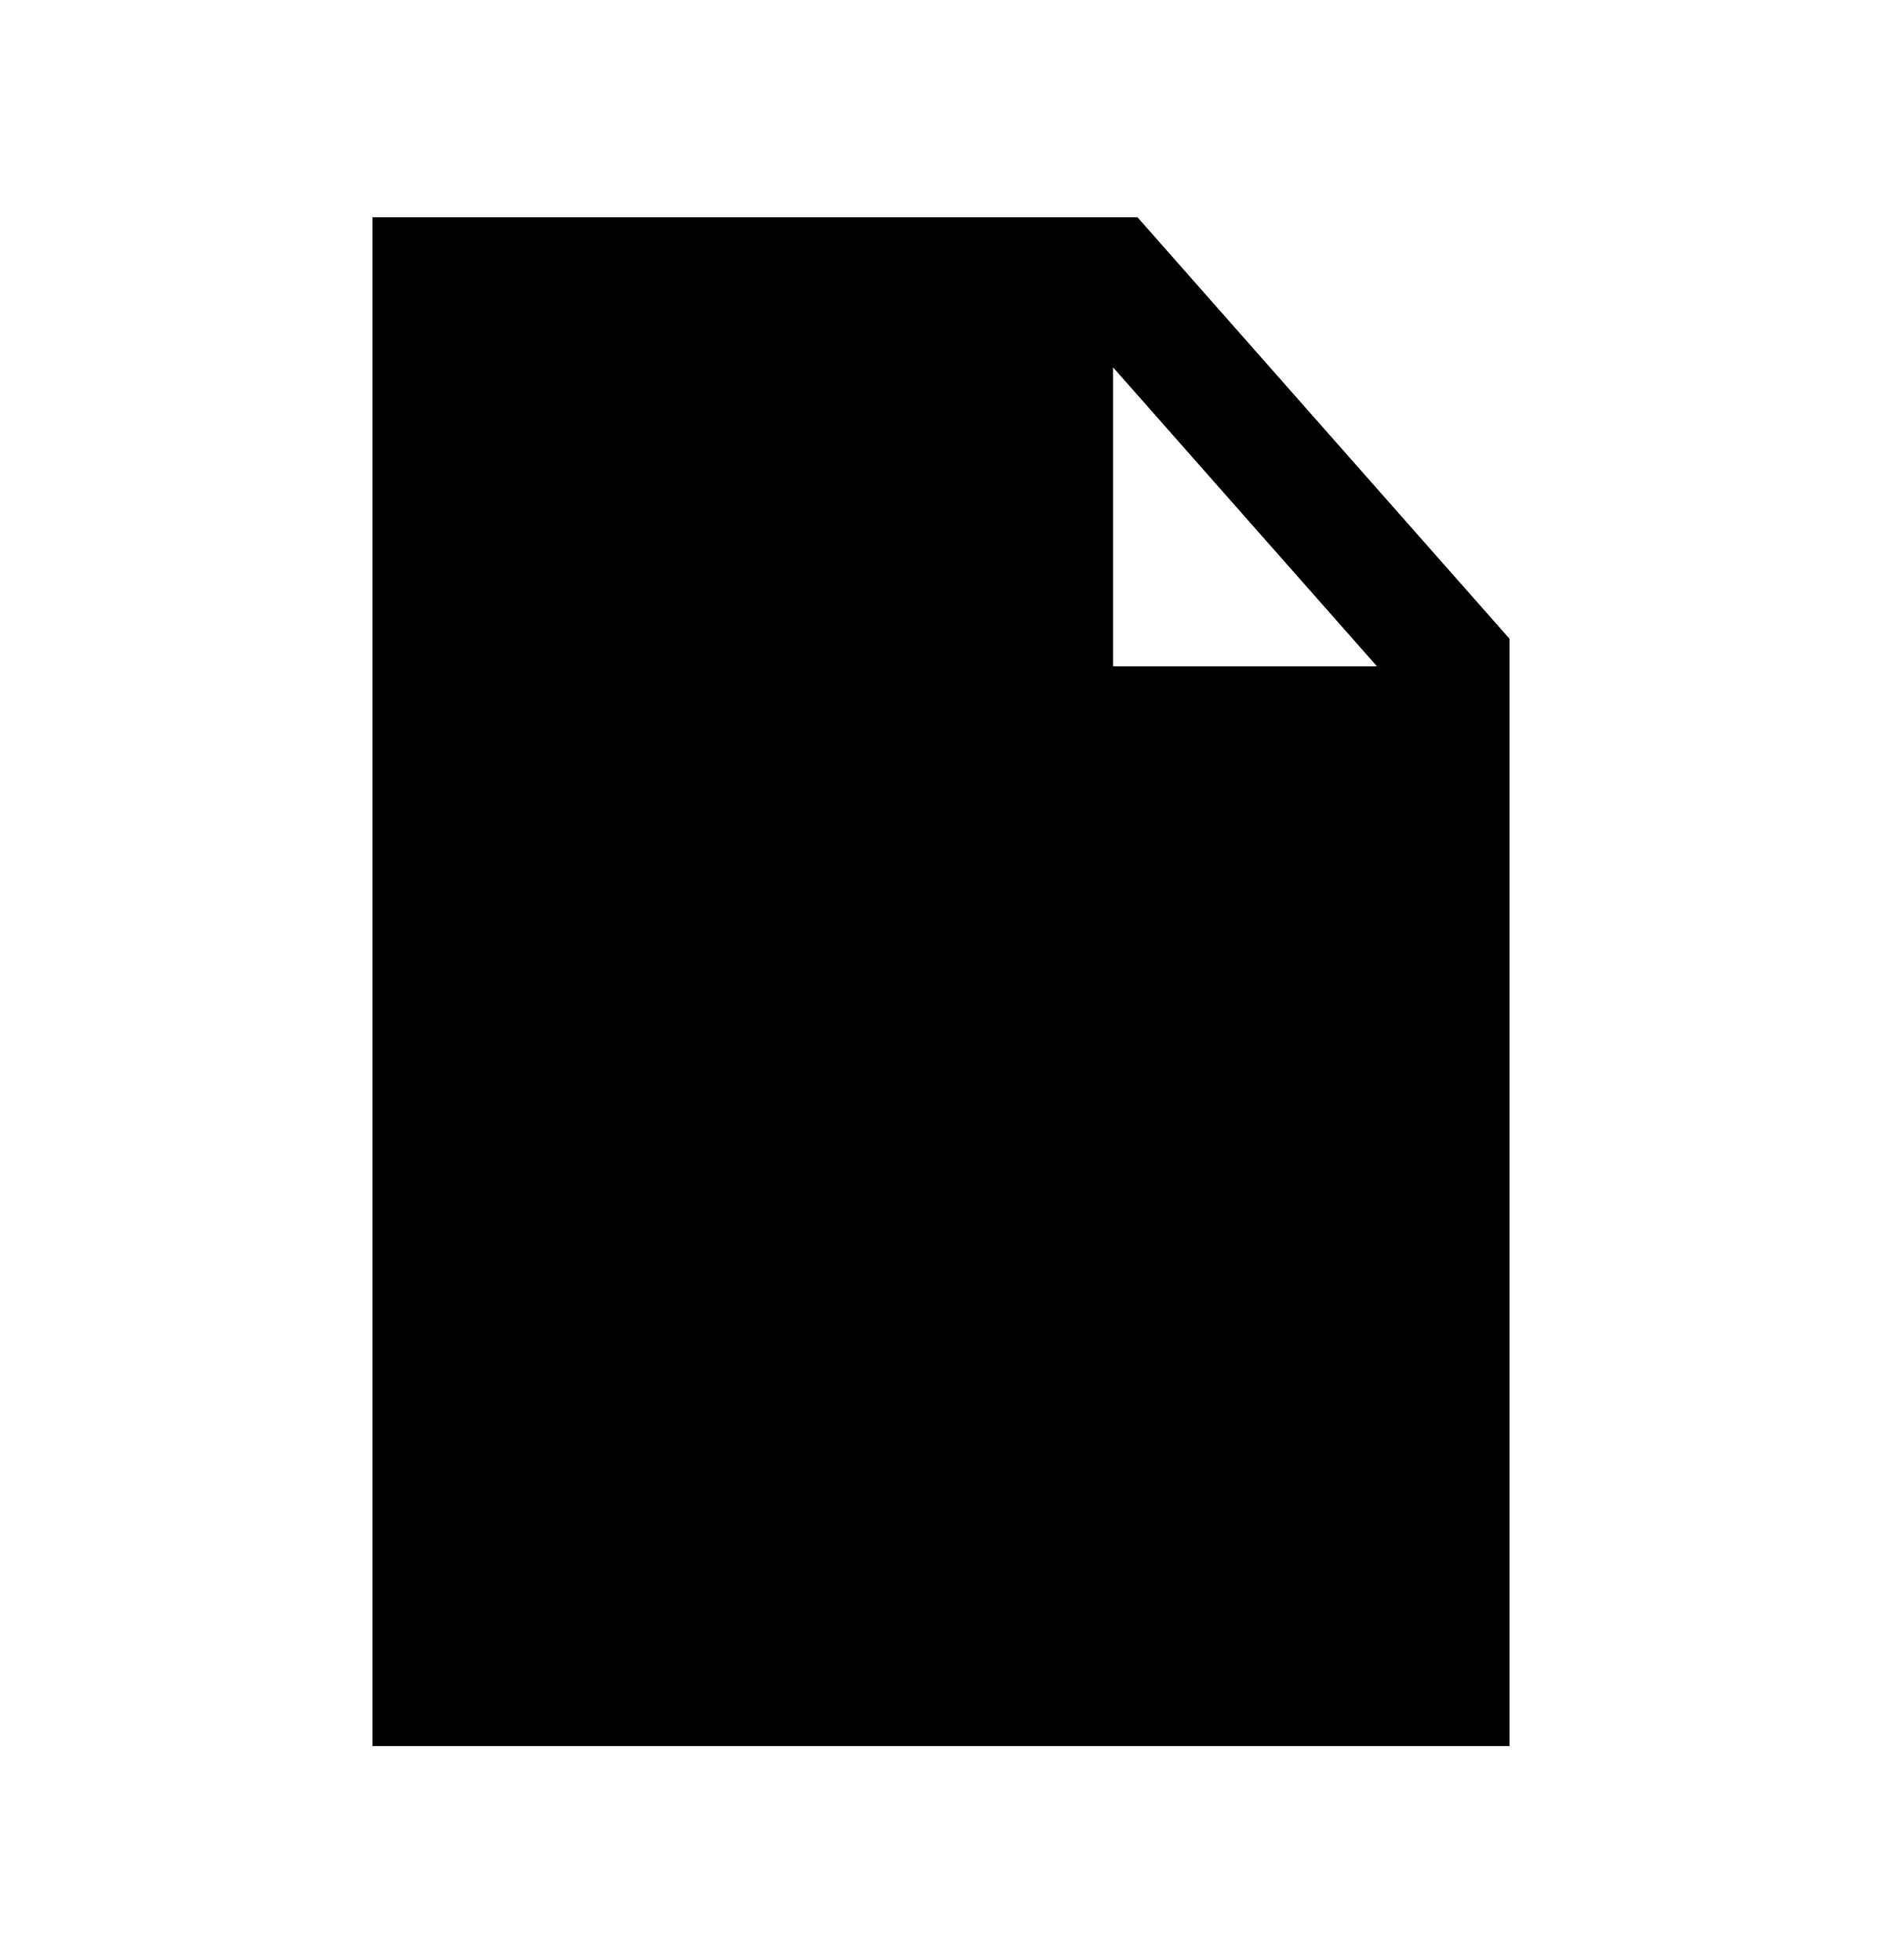
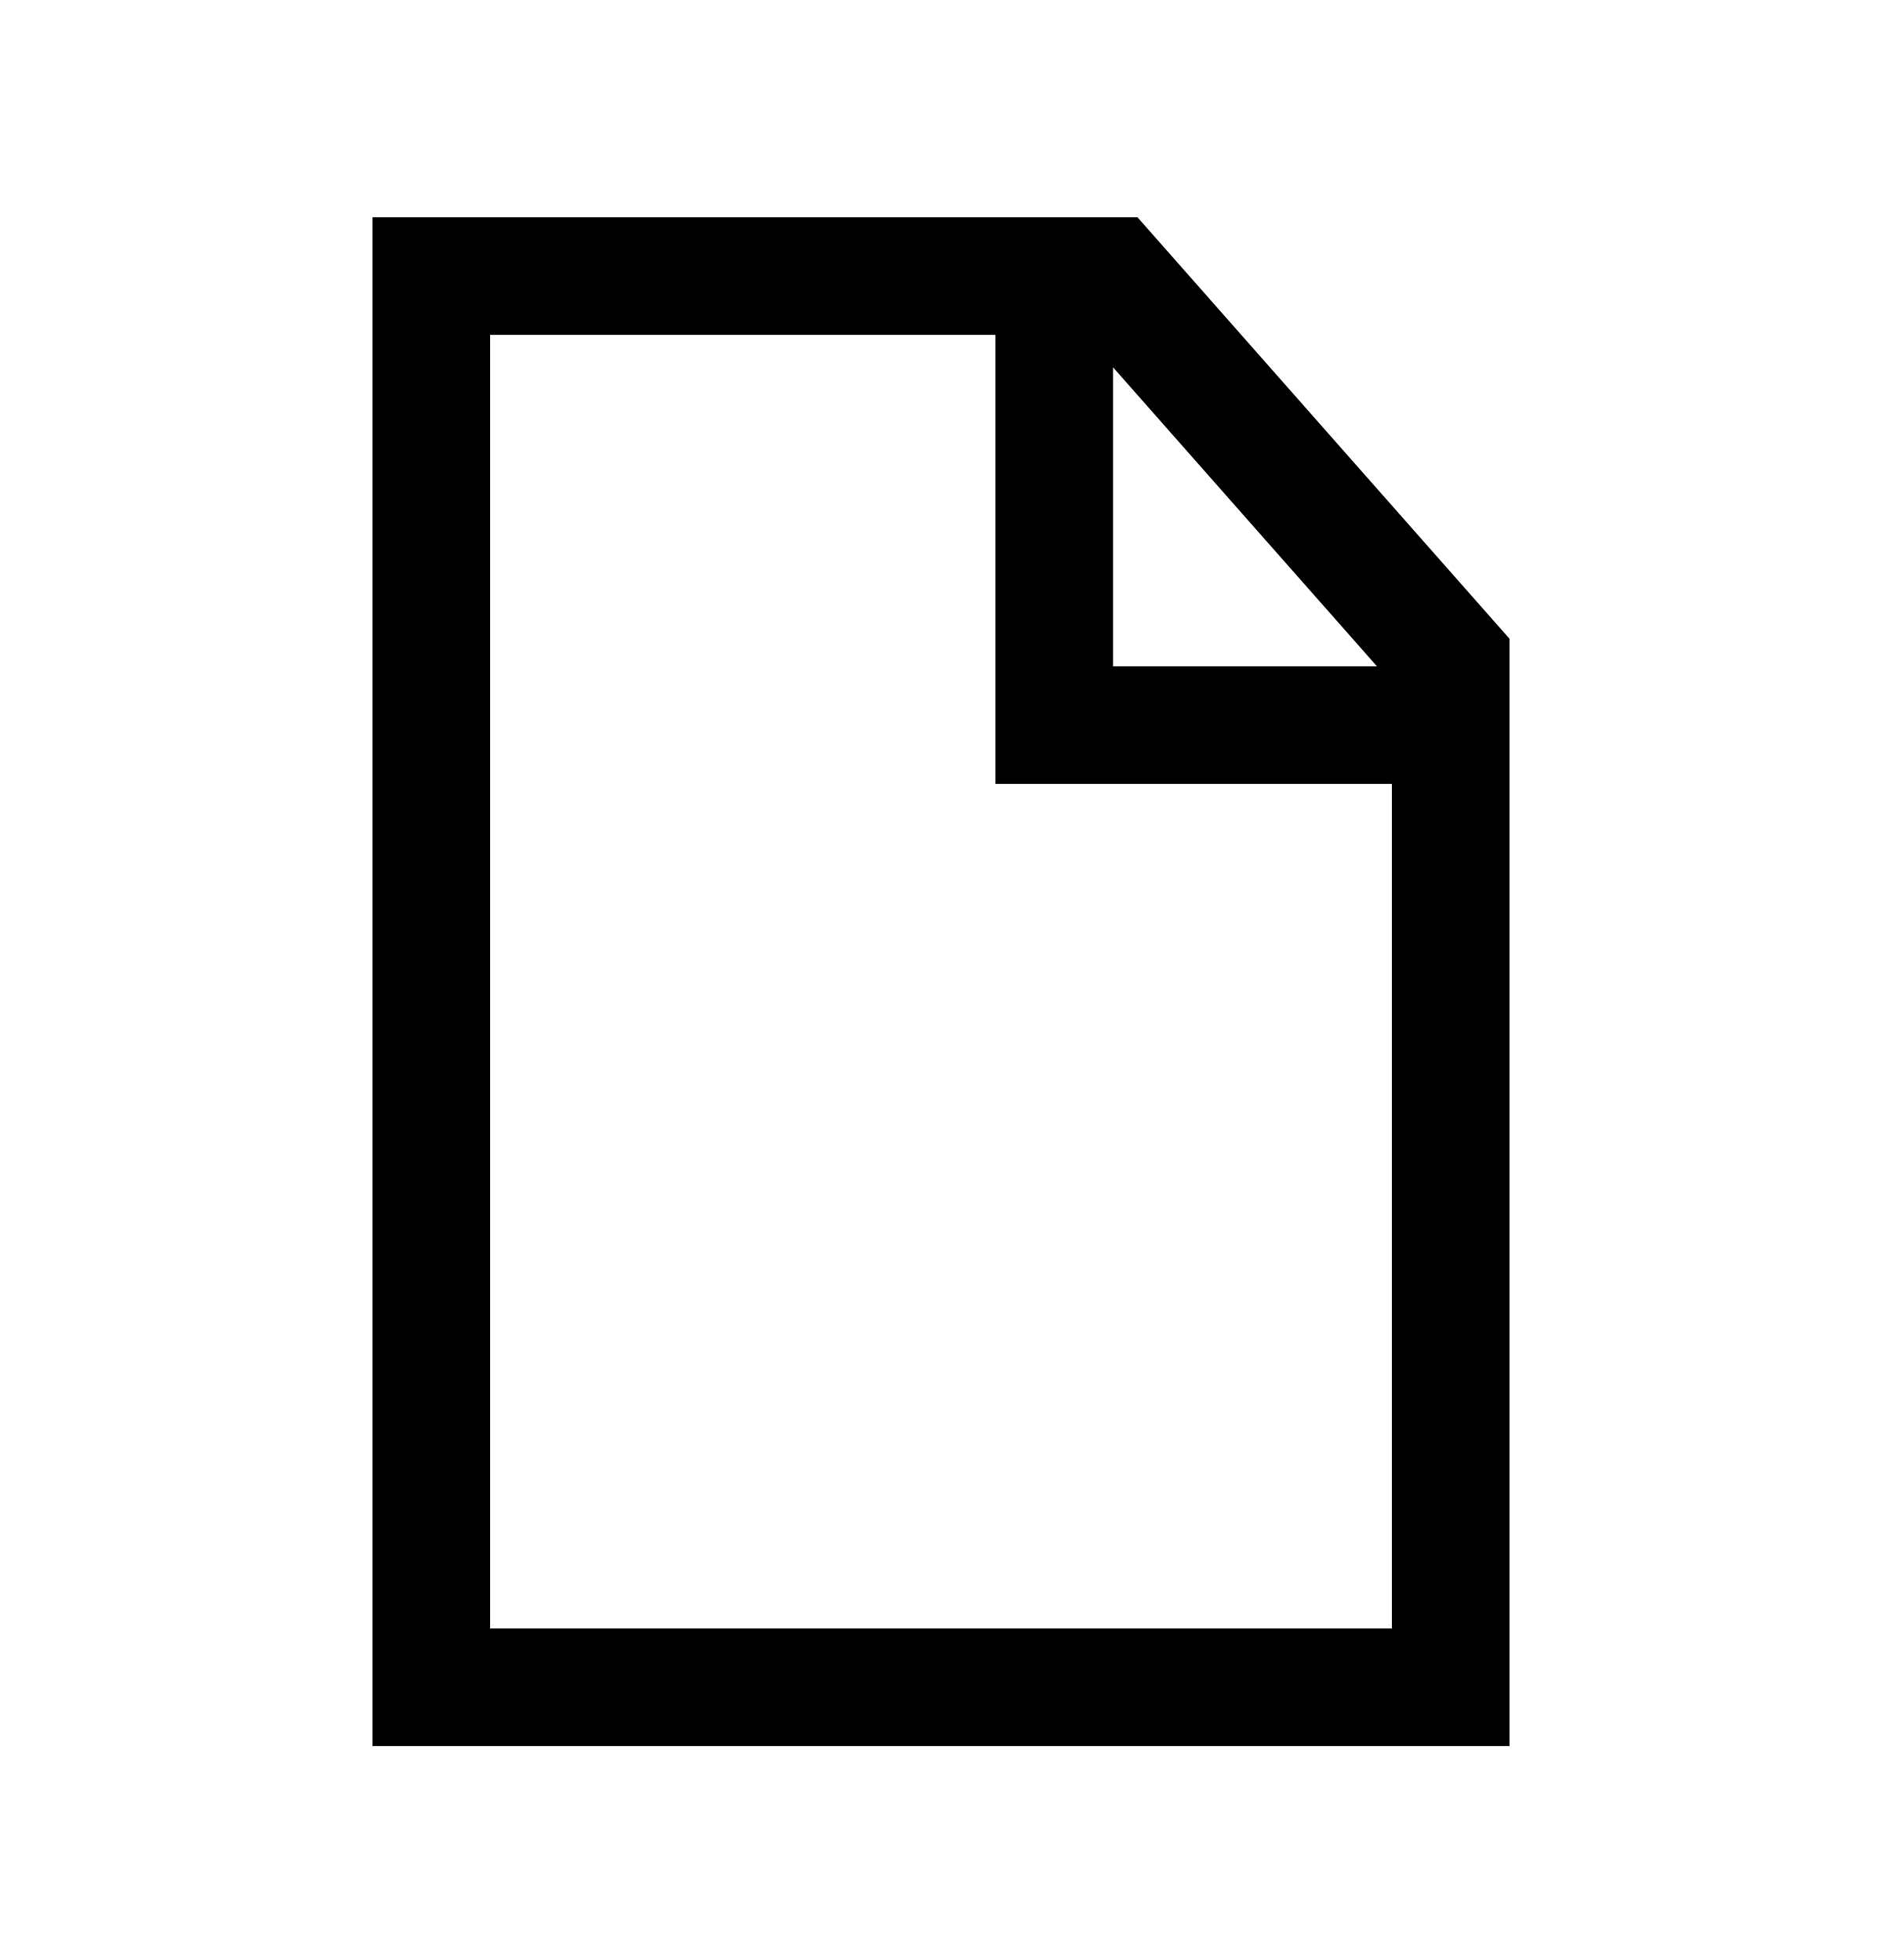
- <svg xmlns="http://www.w3.org/2000/svg" viewBox="0 0 24 25" fill="currentColor">
+ <svg xmlns="http://www.w3.org/2000/svg" viewBox="0 0 24 25" fill="none">
  <path d="M13.444 3.521V9.249H18.5M18.5 21.521H5.5V3.521H14.167L16.333 5.976L18.5 8.431V21.521Z" stroke="currentColor" stroke-width="1.5" />
</svg>
